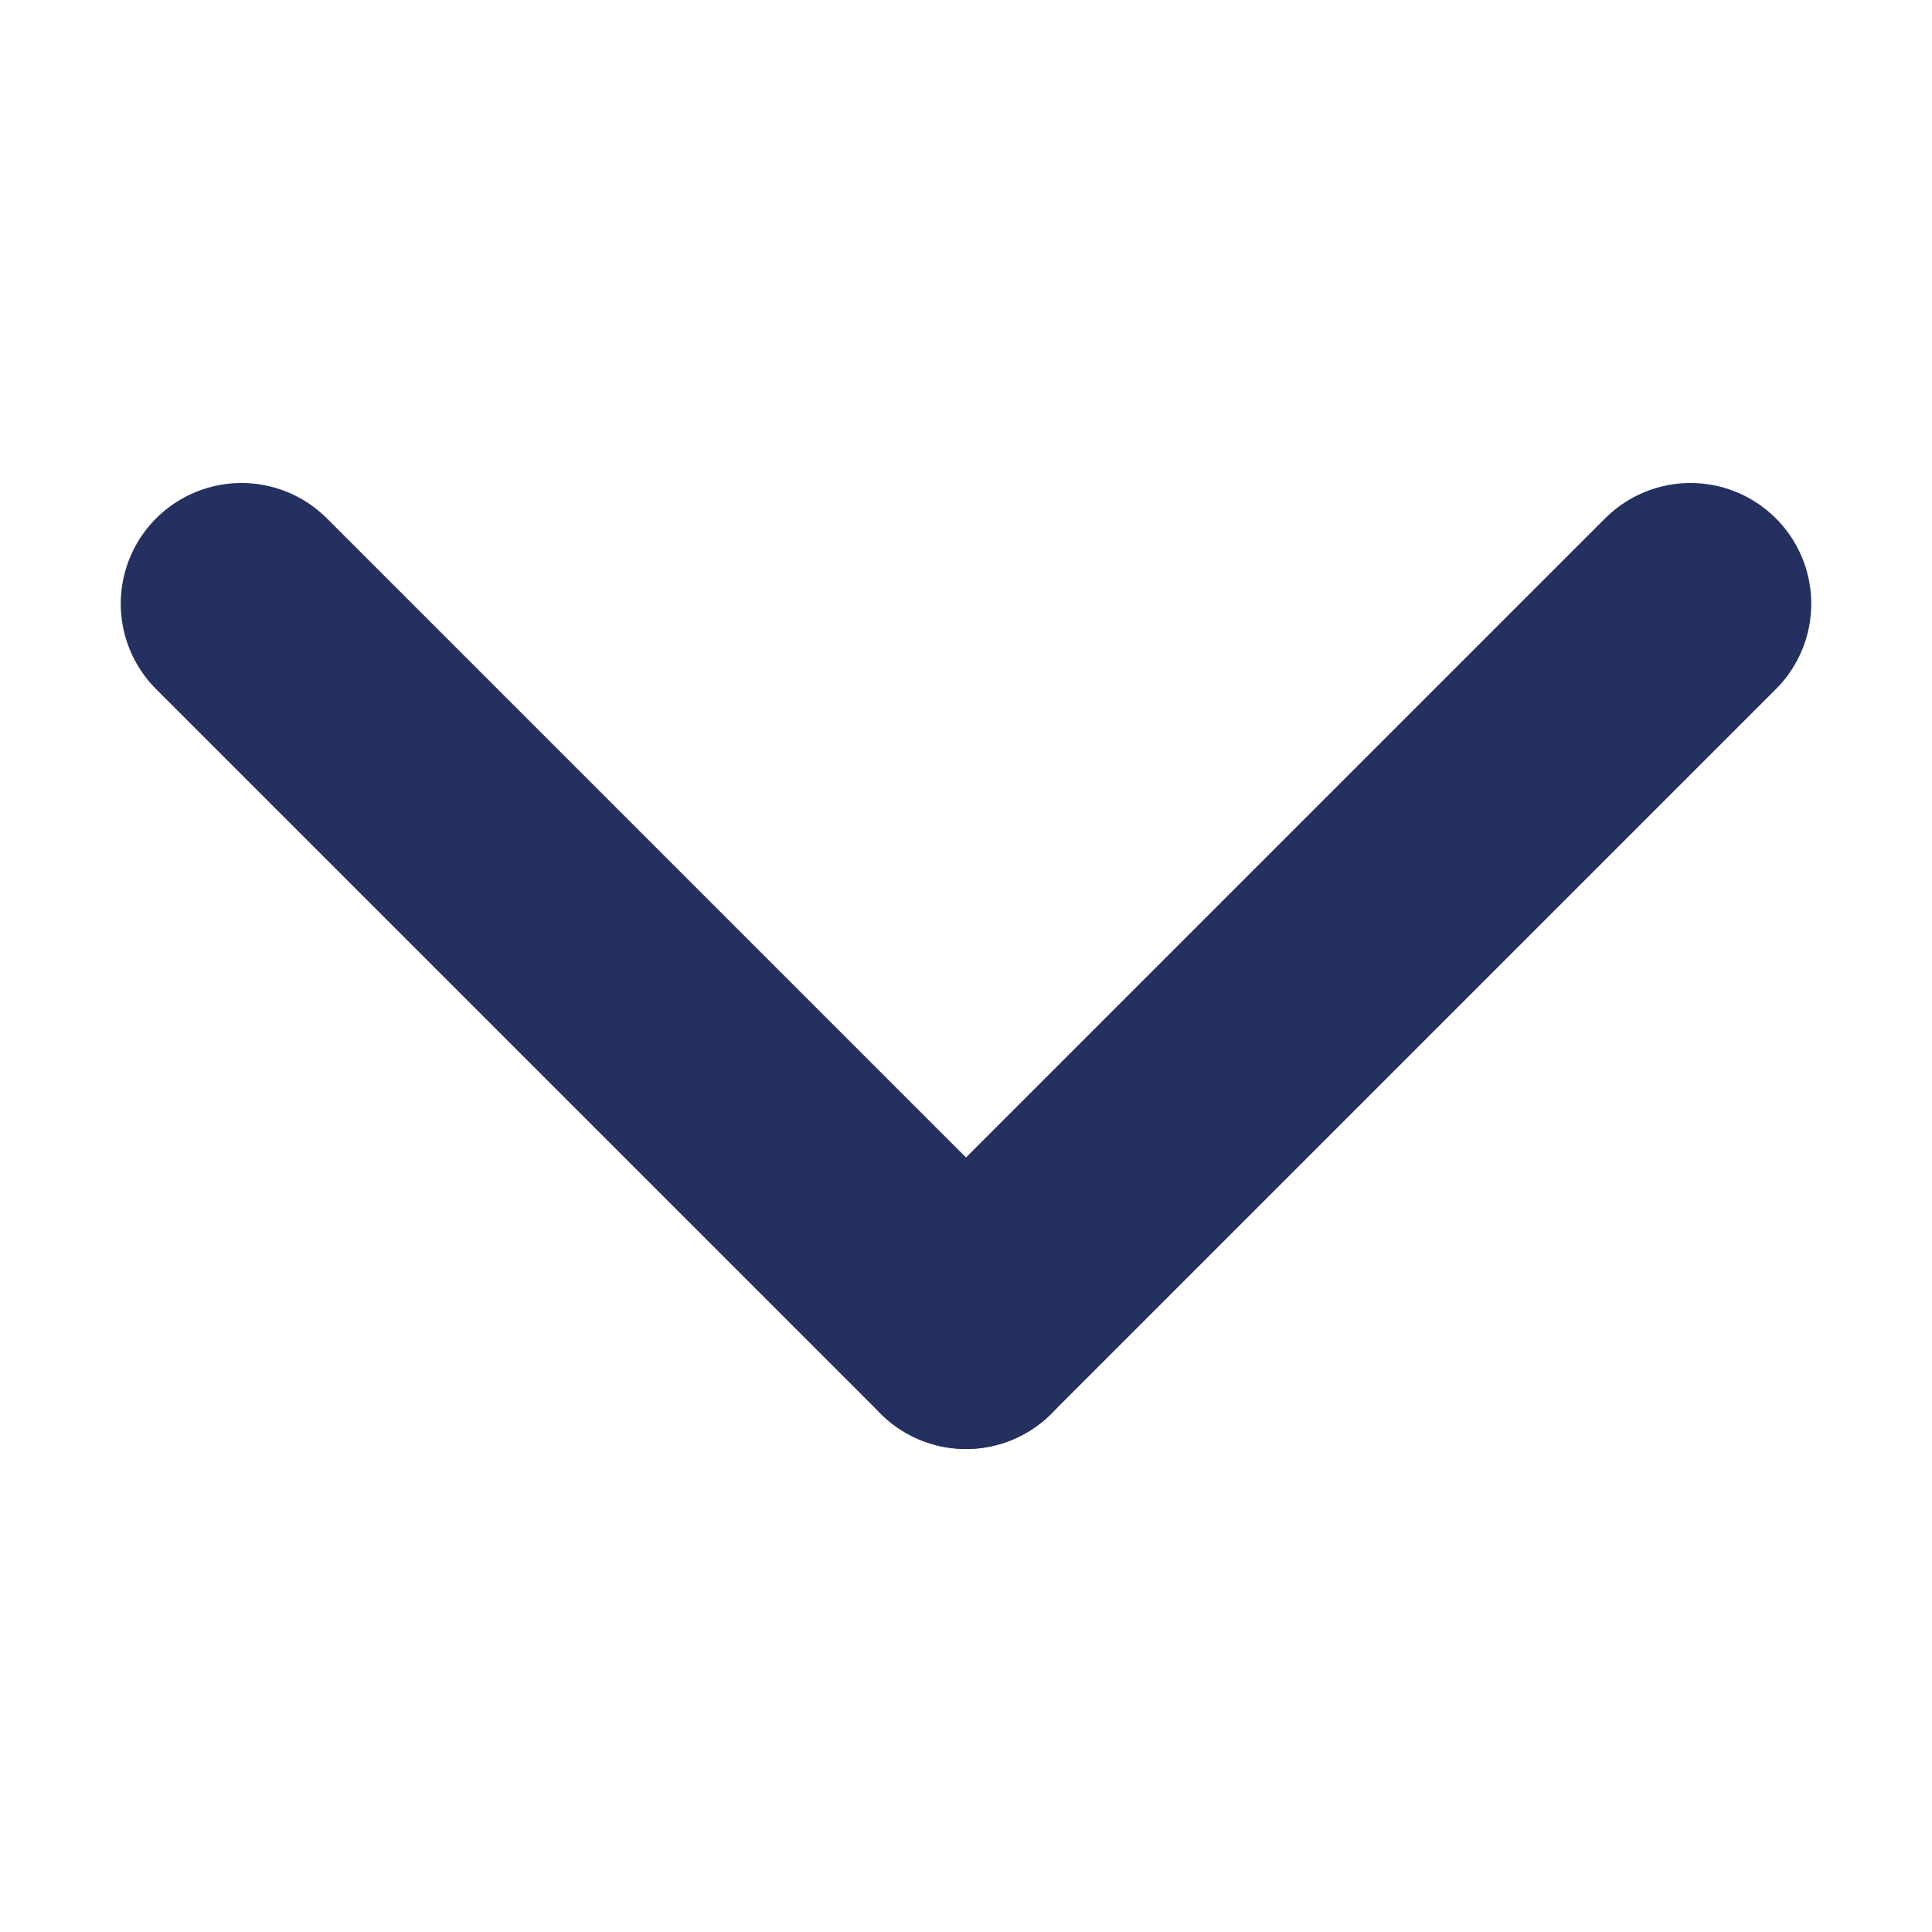
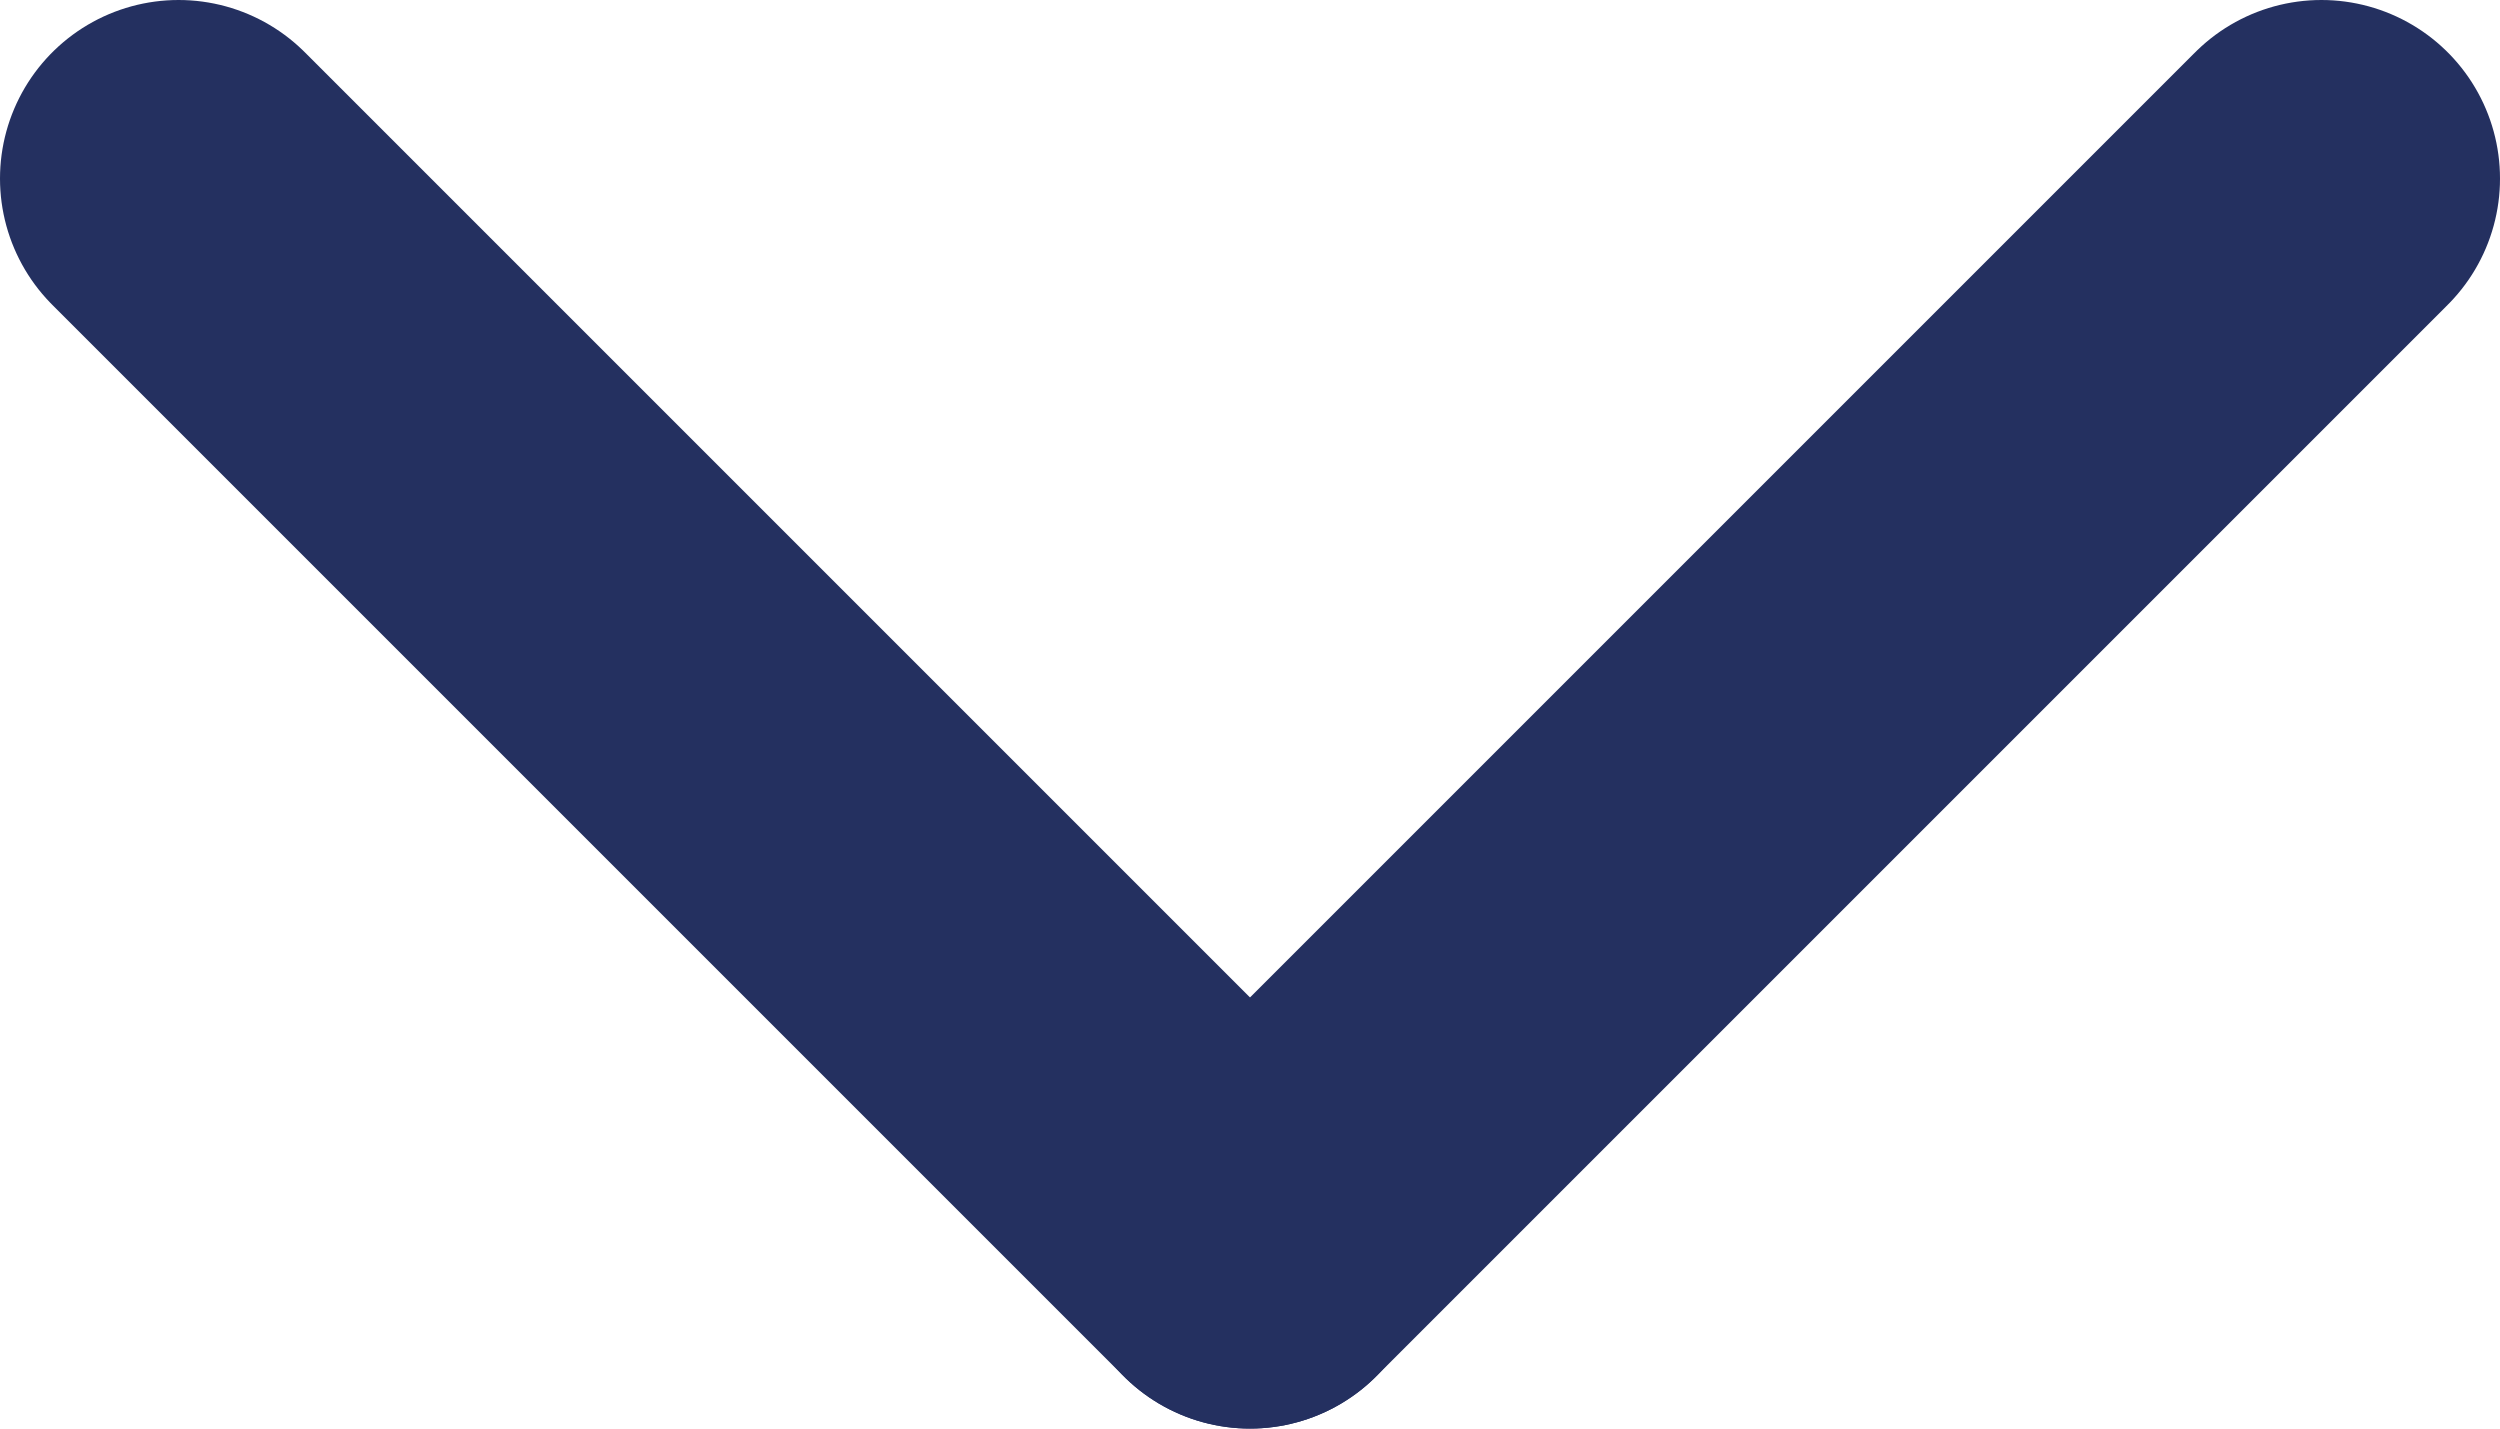
- <svg xmlns="http://www.w3.org/2000/svg" width="16" height="16" viewBox="0 0 16 16" fill="none">
-   <path d="M2 5L8 11" stroke="#243060" stroke-width="2" stroke-linecap="round" stroke-linejoin="round" />
-   <path d="M8 11L14 5" stroke="#243060" stroke-width="2" stroke-linecap="round" stroke-linejoin="round" />
+ <svg xmlns="http://www.w3.org/2000/svg" width="14" height="8" viewBox="0 0 14 8" fill="none">
+   <path d="M1 1L7 7" stroke="#243060" stroke-width="2" stroke-linecap="round" stroke-linejoin="round" />
+   <path d="M7 7L13 1" stroke="#243060" stroke-width="2" stroke-linecap="round" stroke-linejoin="round" />
</svg>
